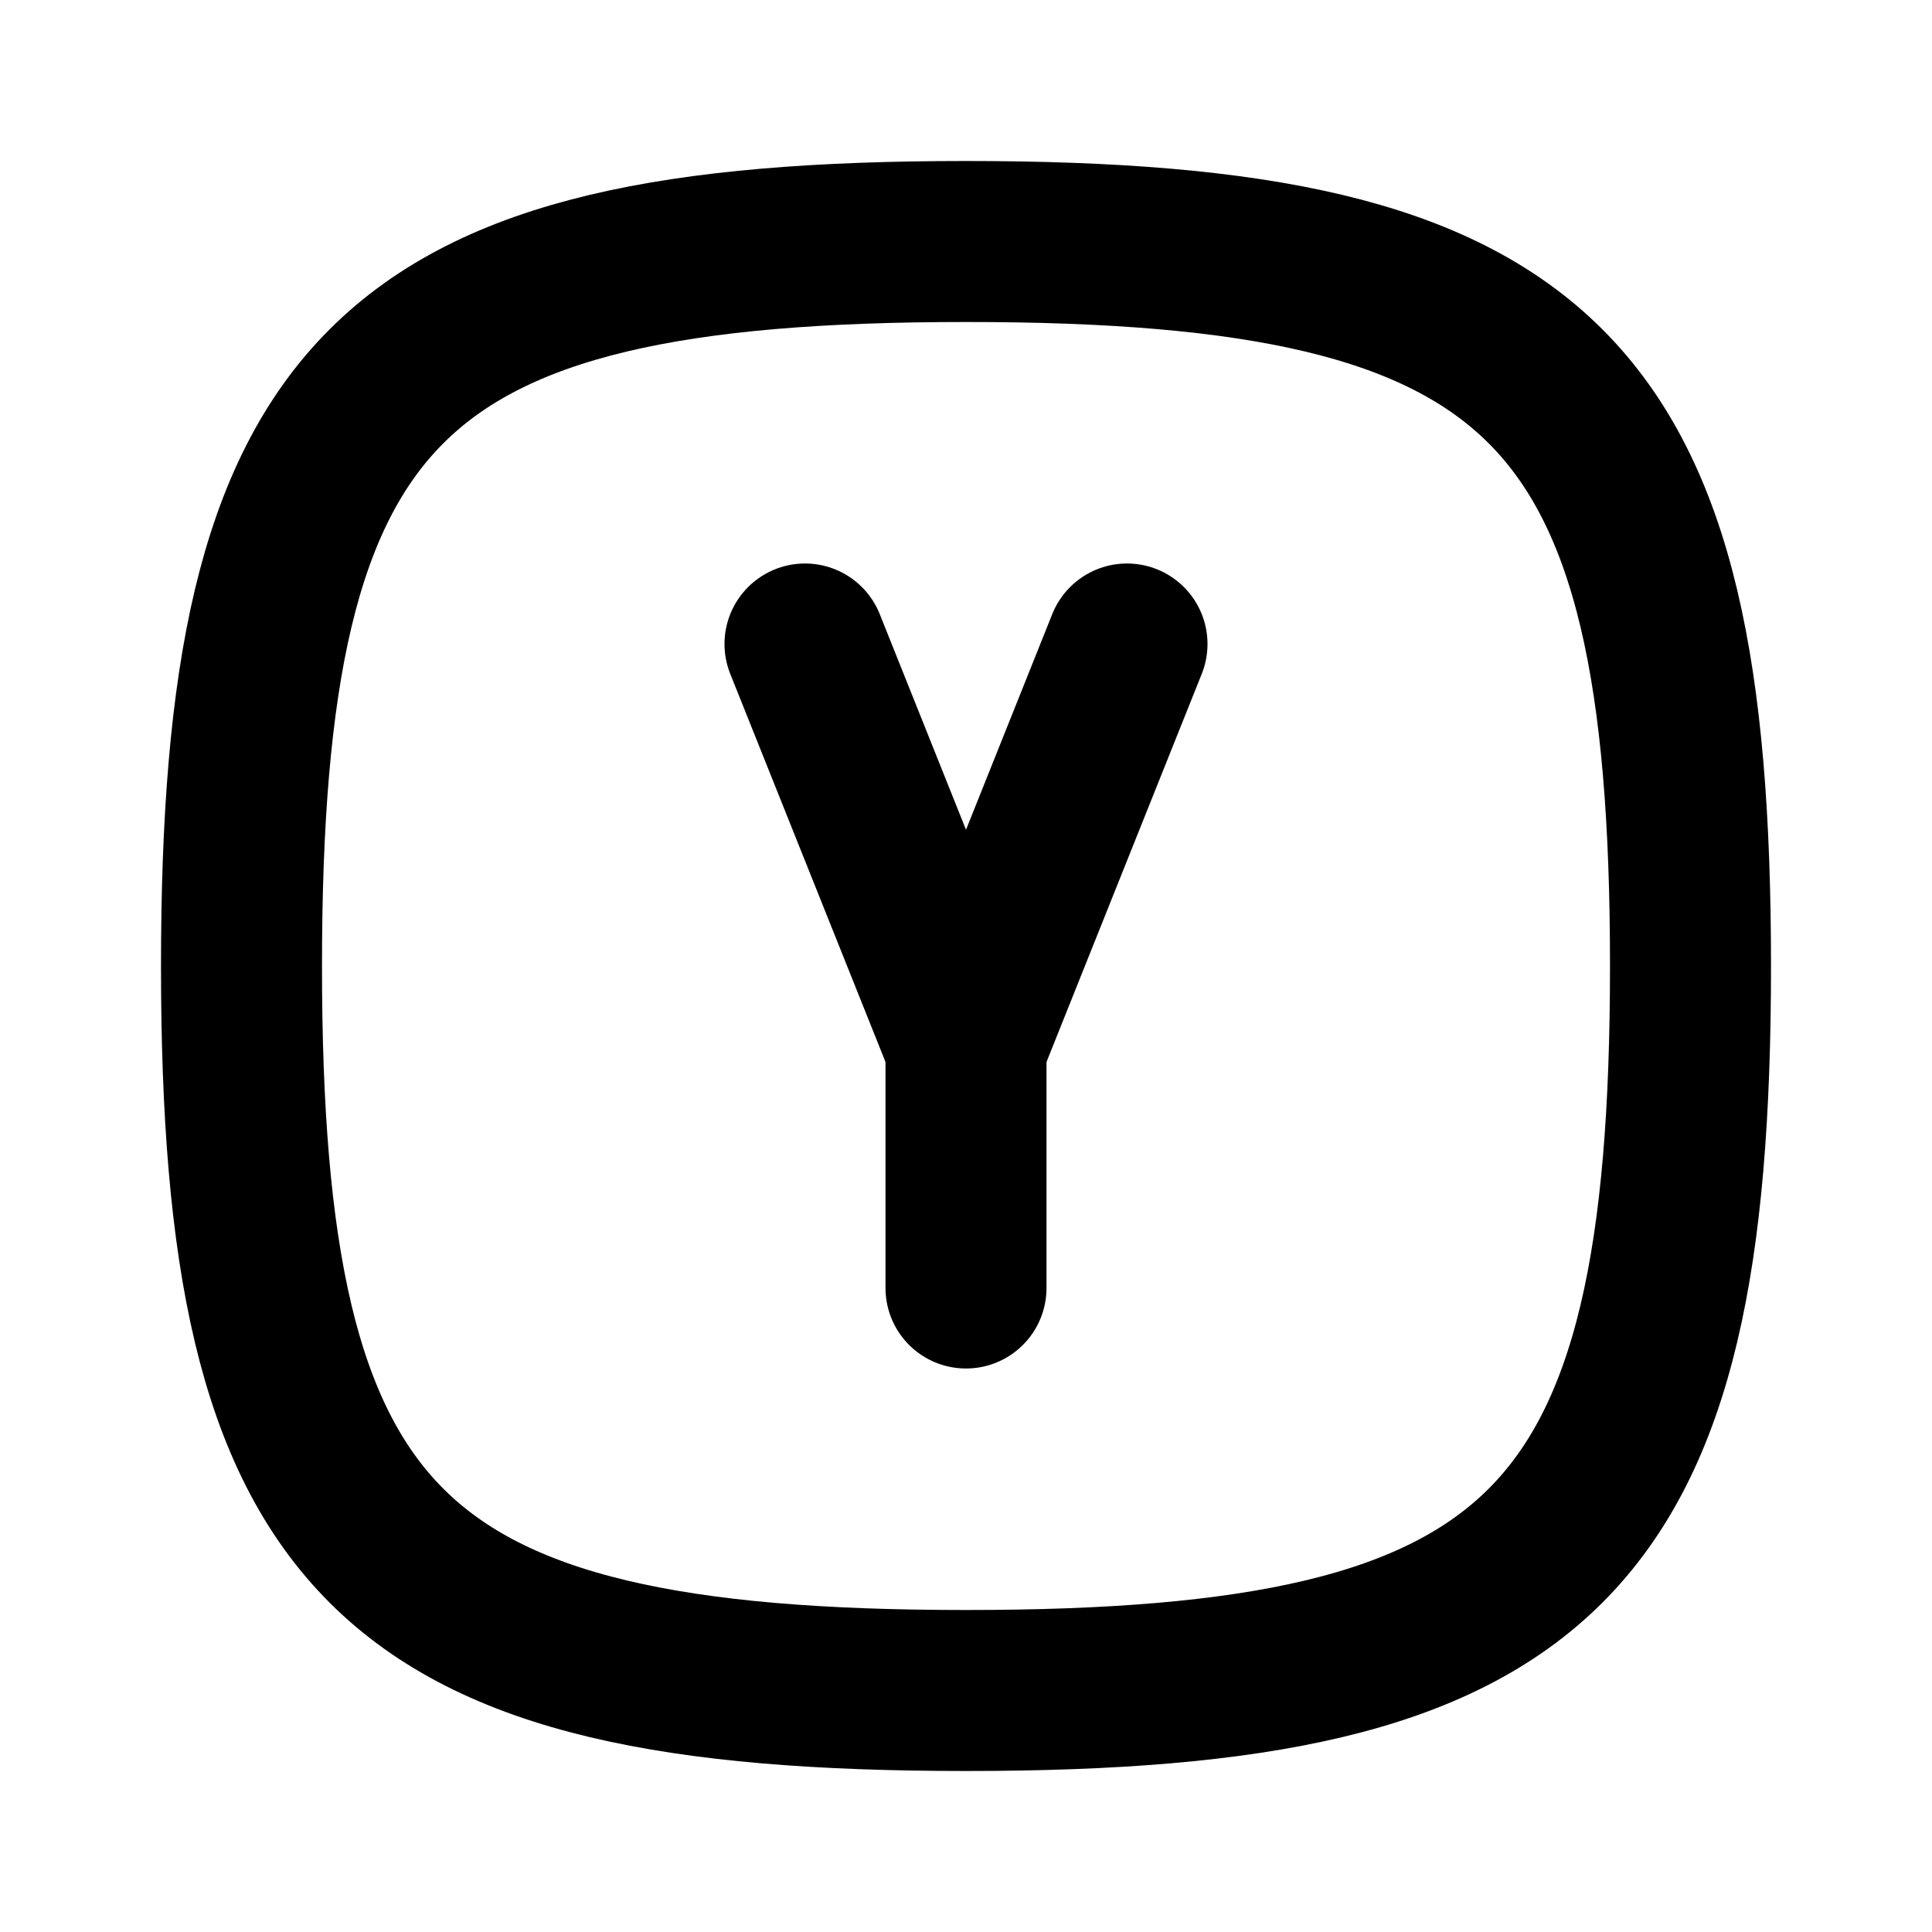
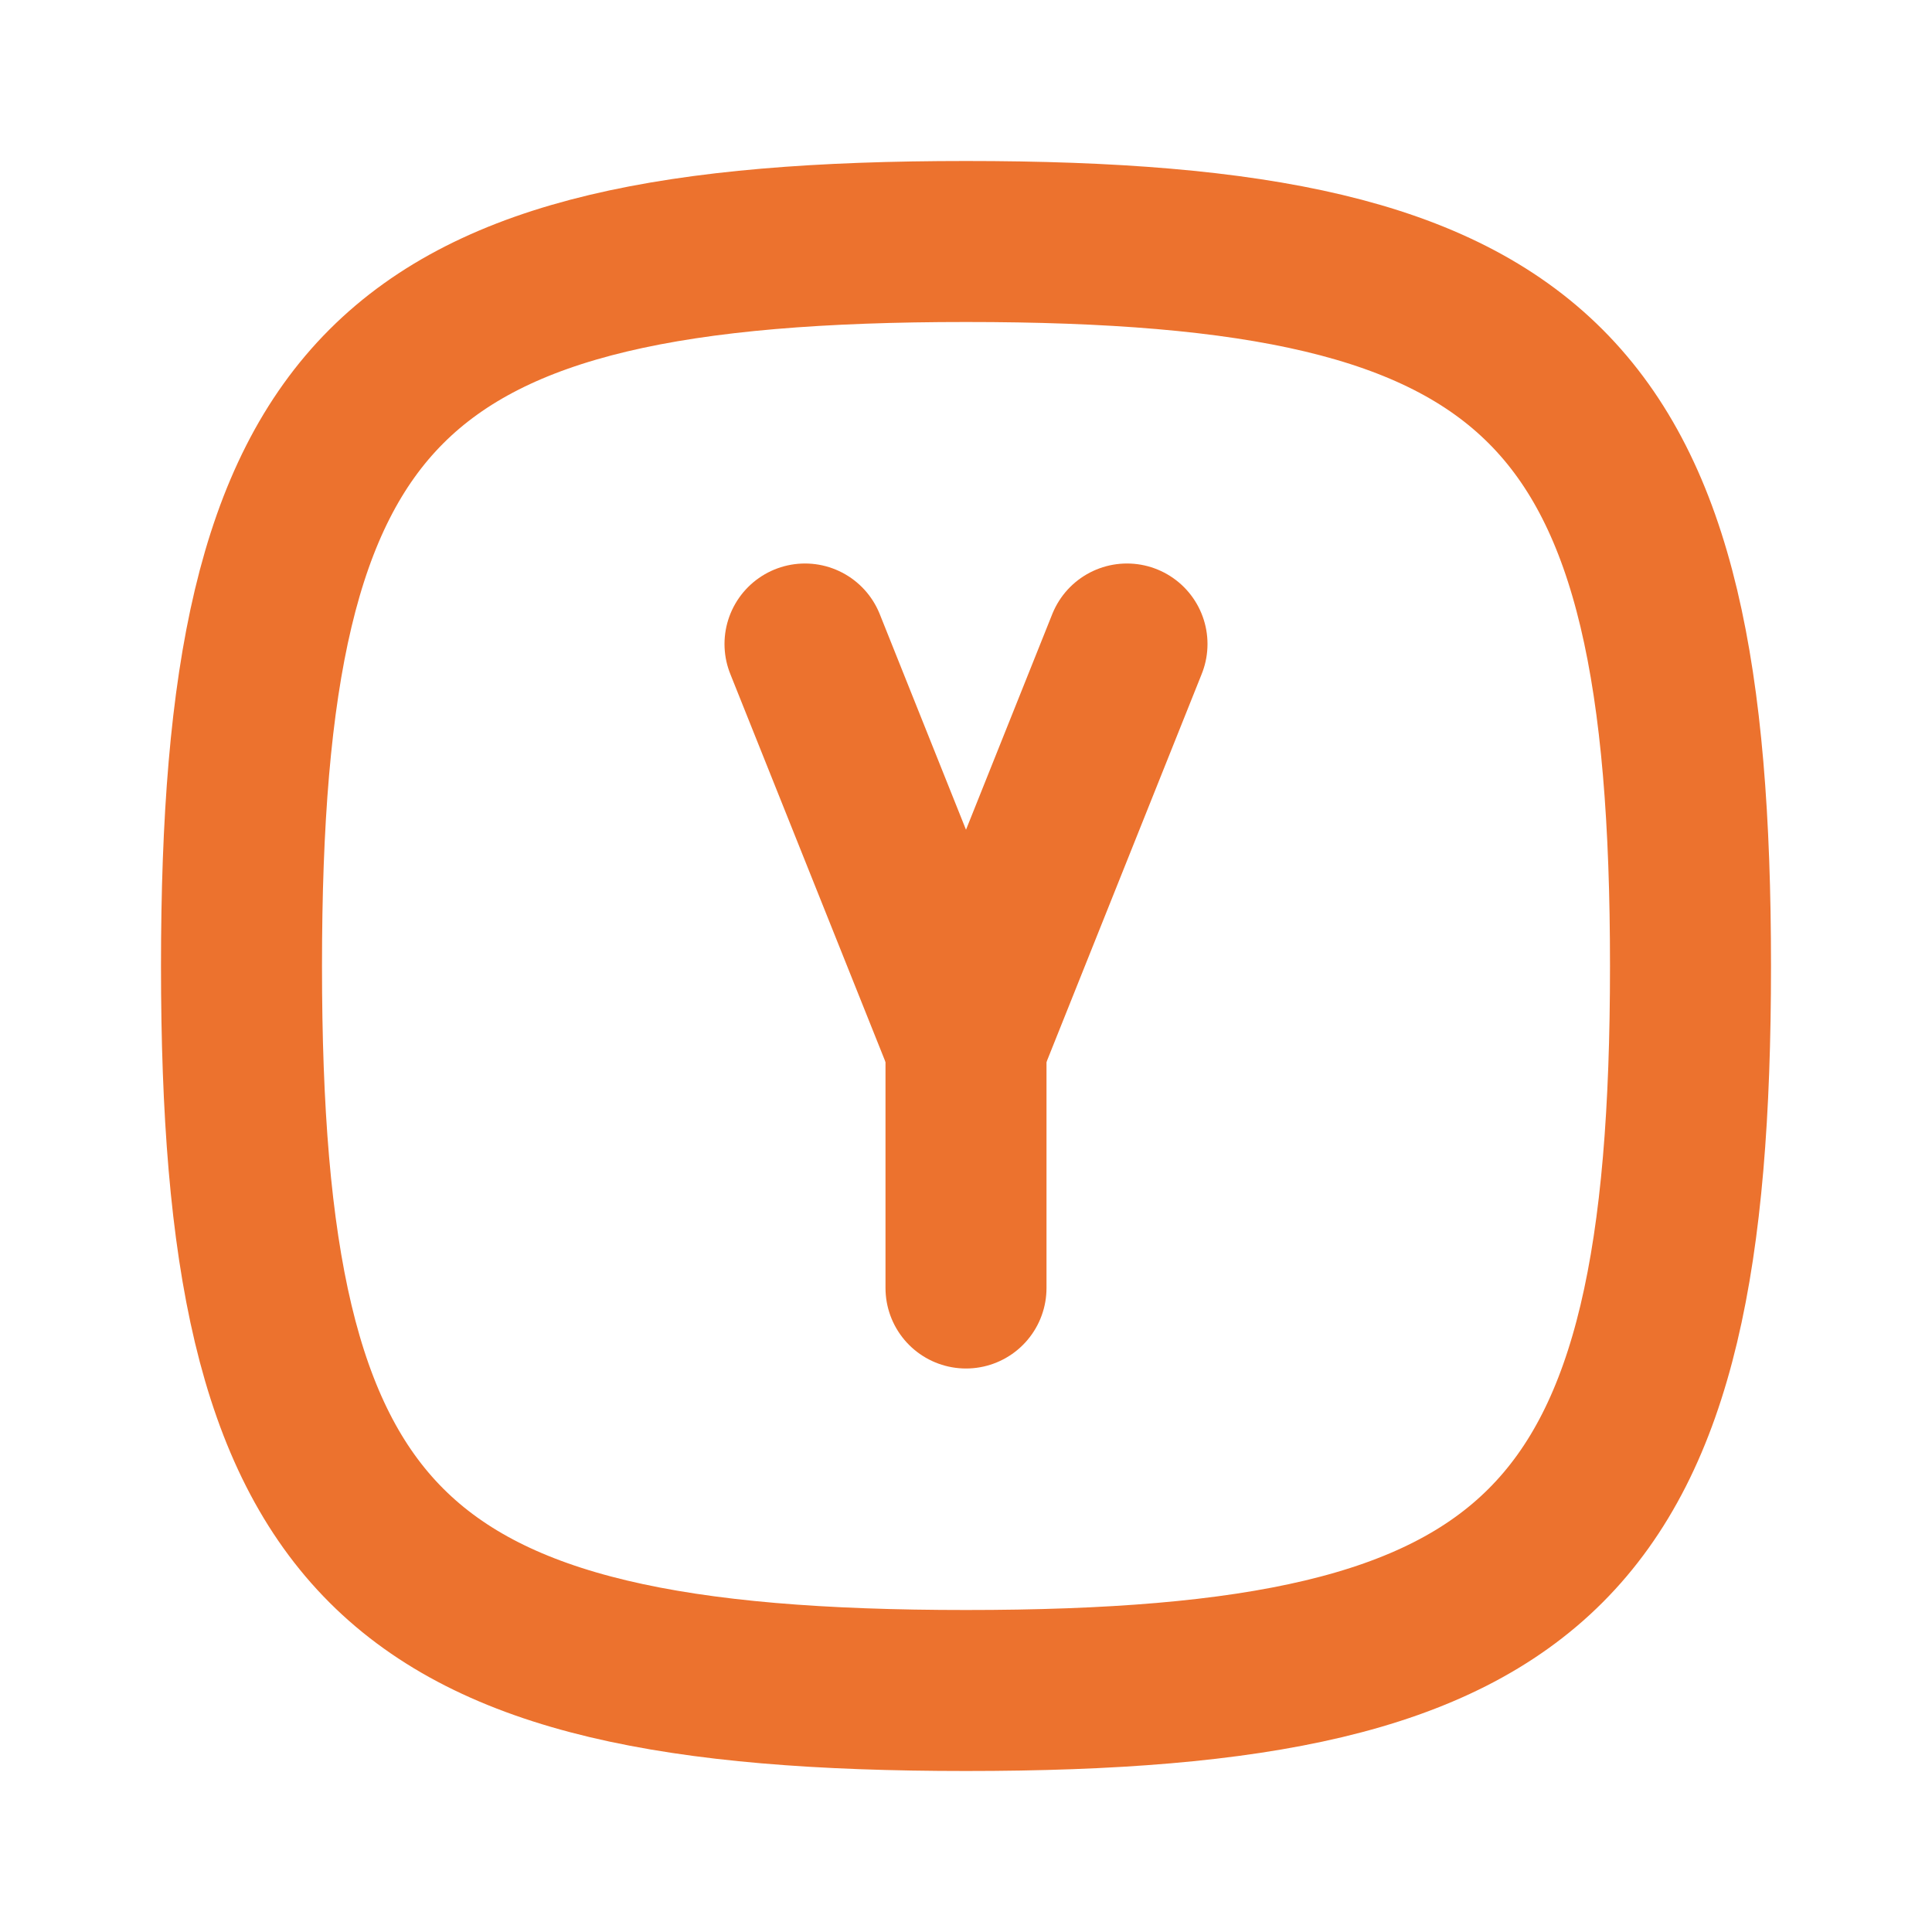
- <svg xmlns="http://www.w3.org/2000/svg" width="24" height="24" viewBox="0 0 24 24" fill="none" stroke="currentColor" stroke-width="2" stroke-linecap="round" stroke-linejoin="round">
+ <svg xmlns="http://www.w3.org/2000/svg" width="24" height="24" viewBox="0 0 24 24" fill="none" stroke="#EC722E" stroke-width="2" stroke-linecap="round" stroke-linejoin="round">
  <path d="M10 8l2 5l2 -5" />
  <path d="M12 16v-3" />
  <path d="M12 3c7.2 0 9 1.8 9 9s-1.8 9 -9 9s-9 -1.8 -9 -9s1.8 -9 9 -9z" />
</svg>
